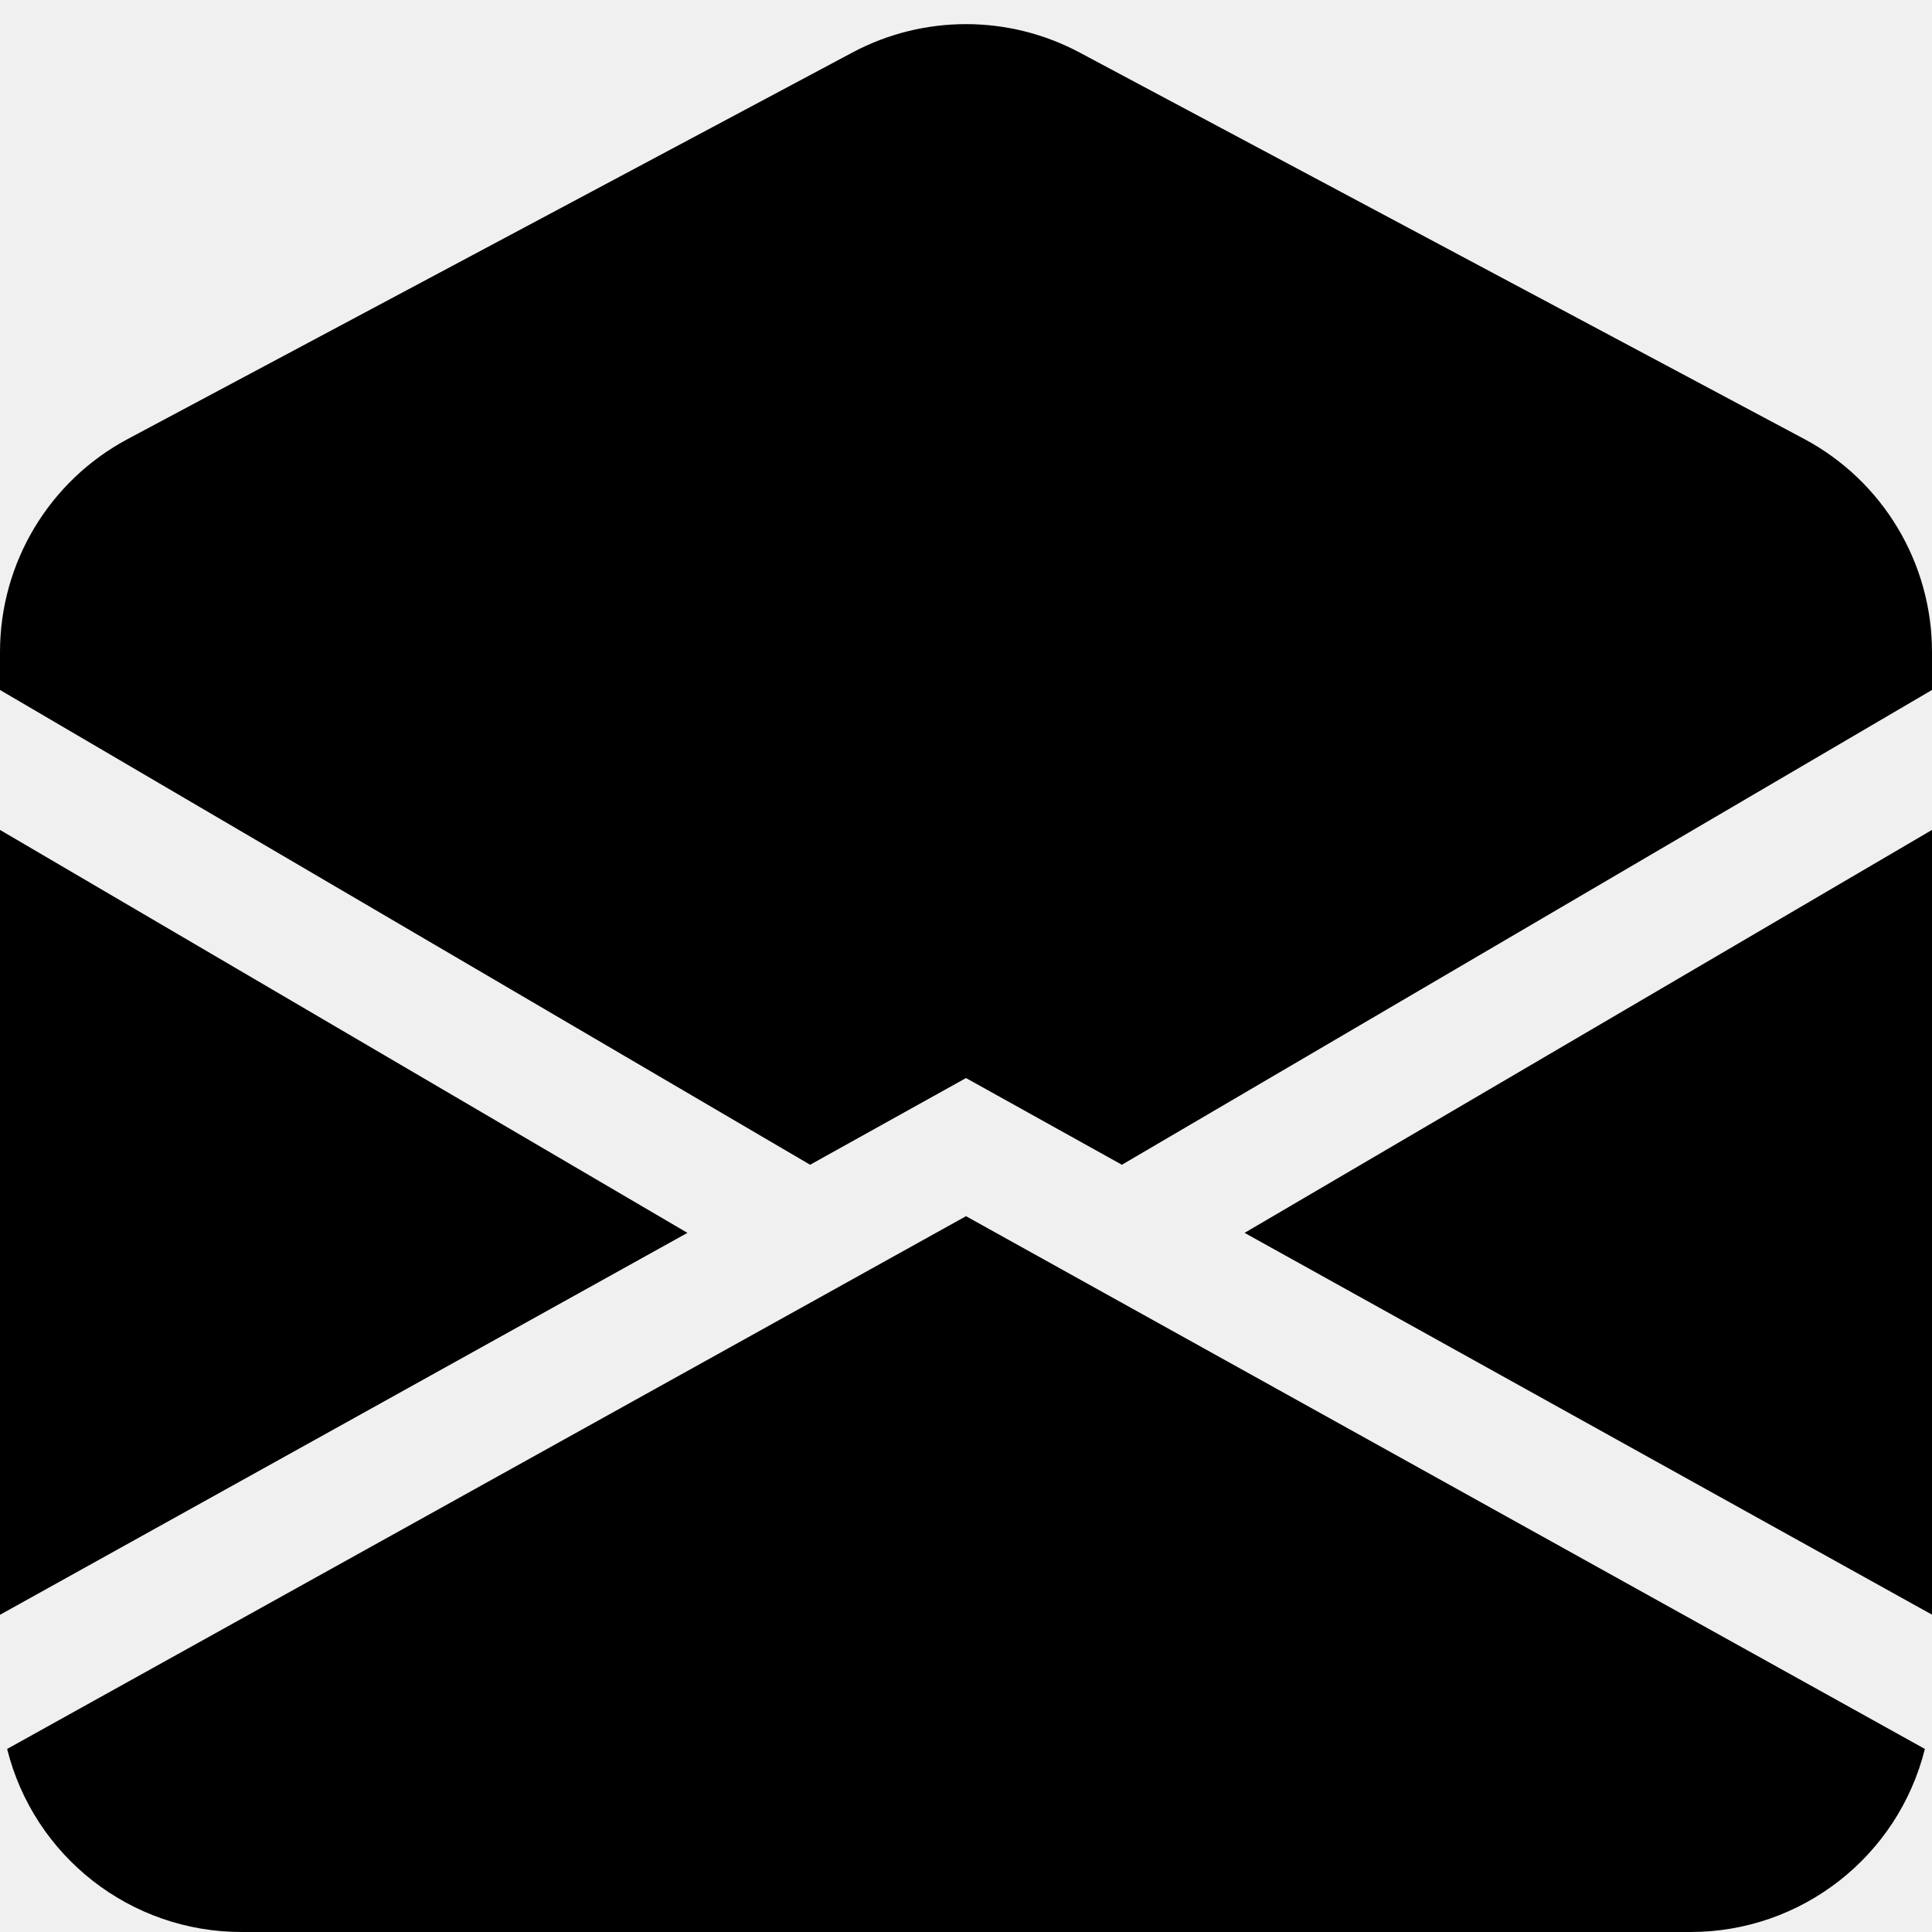
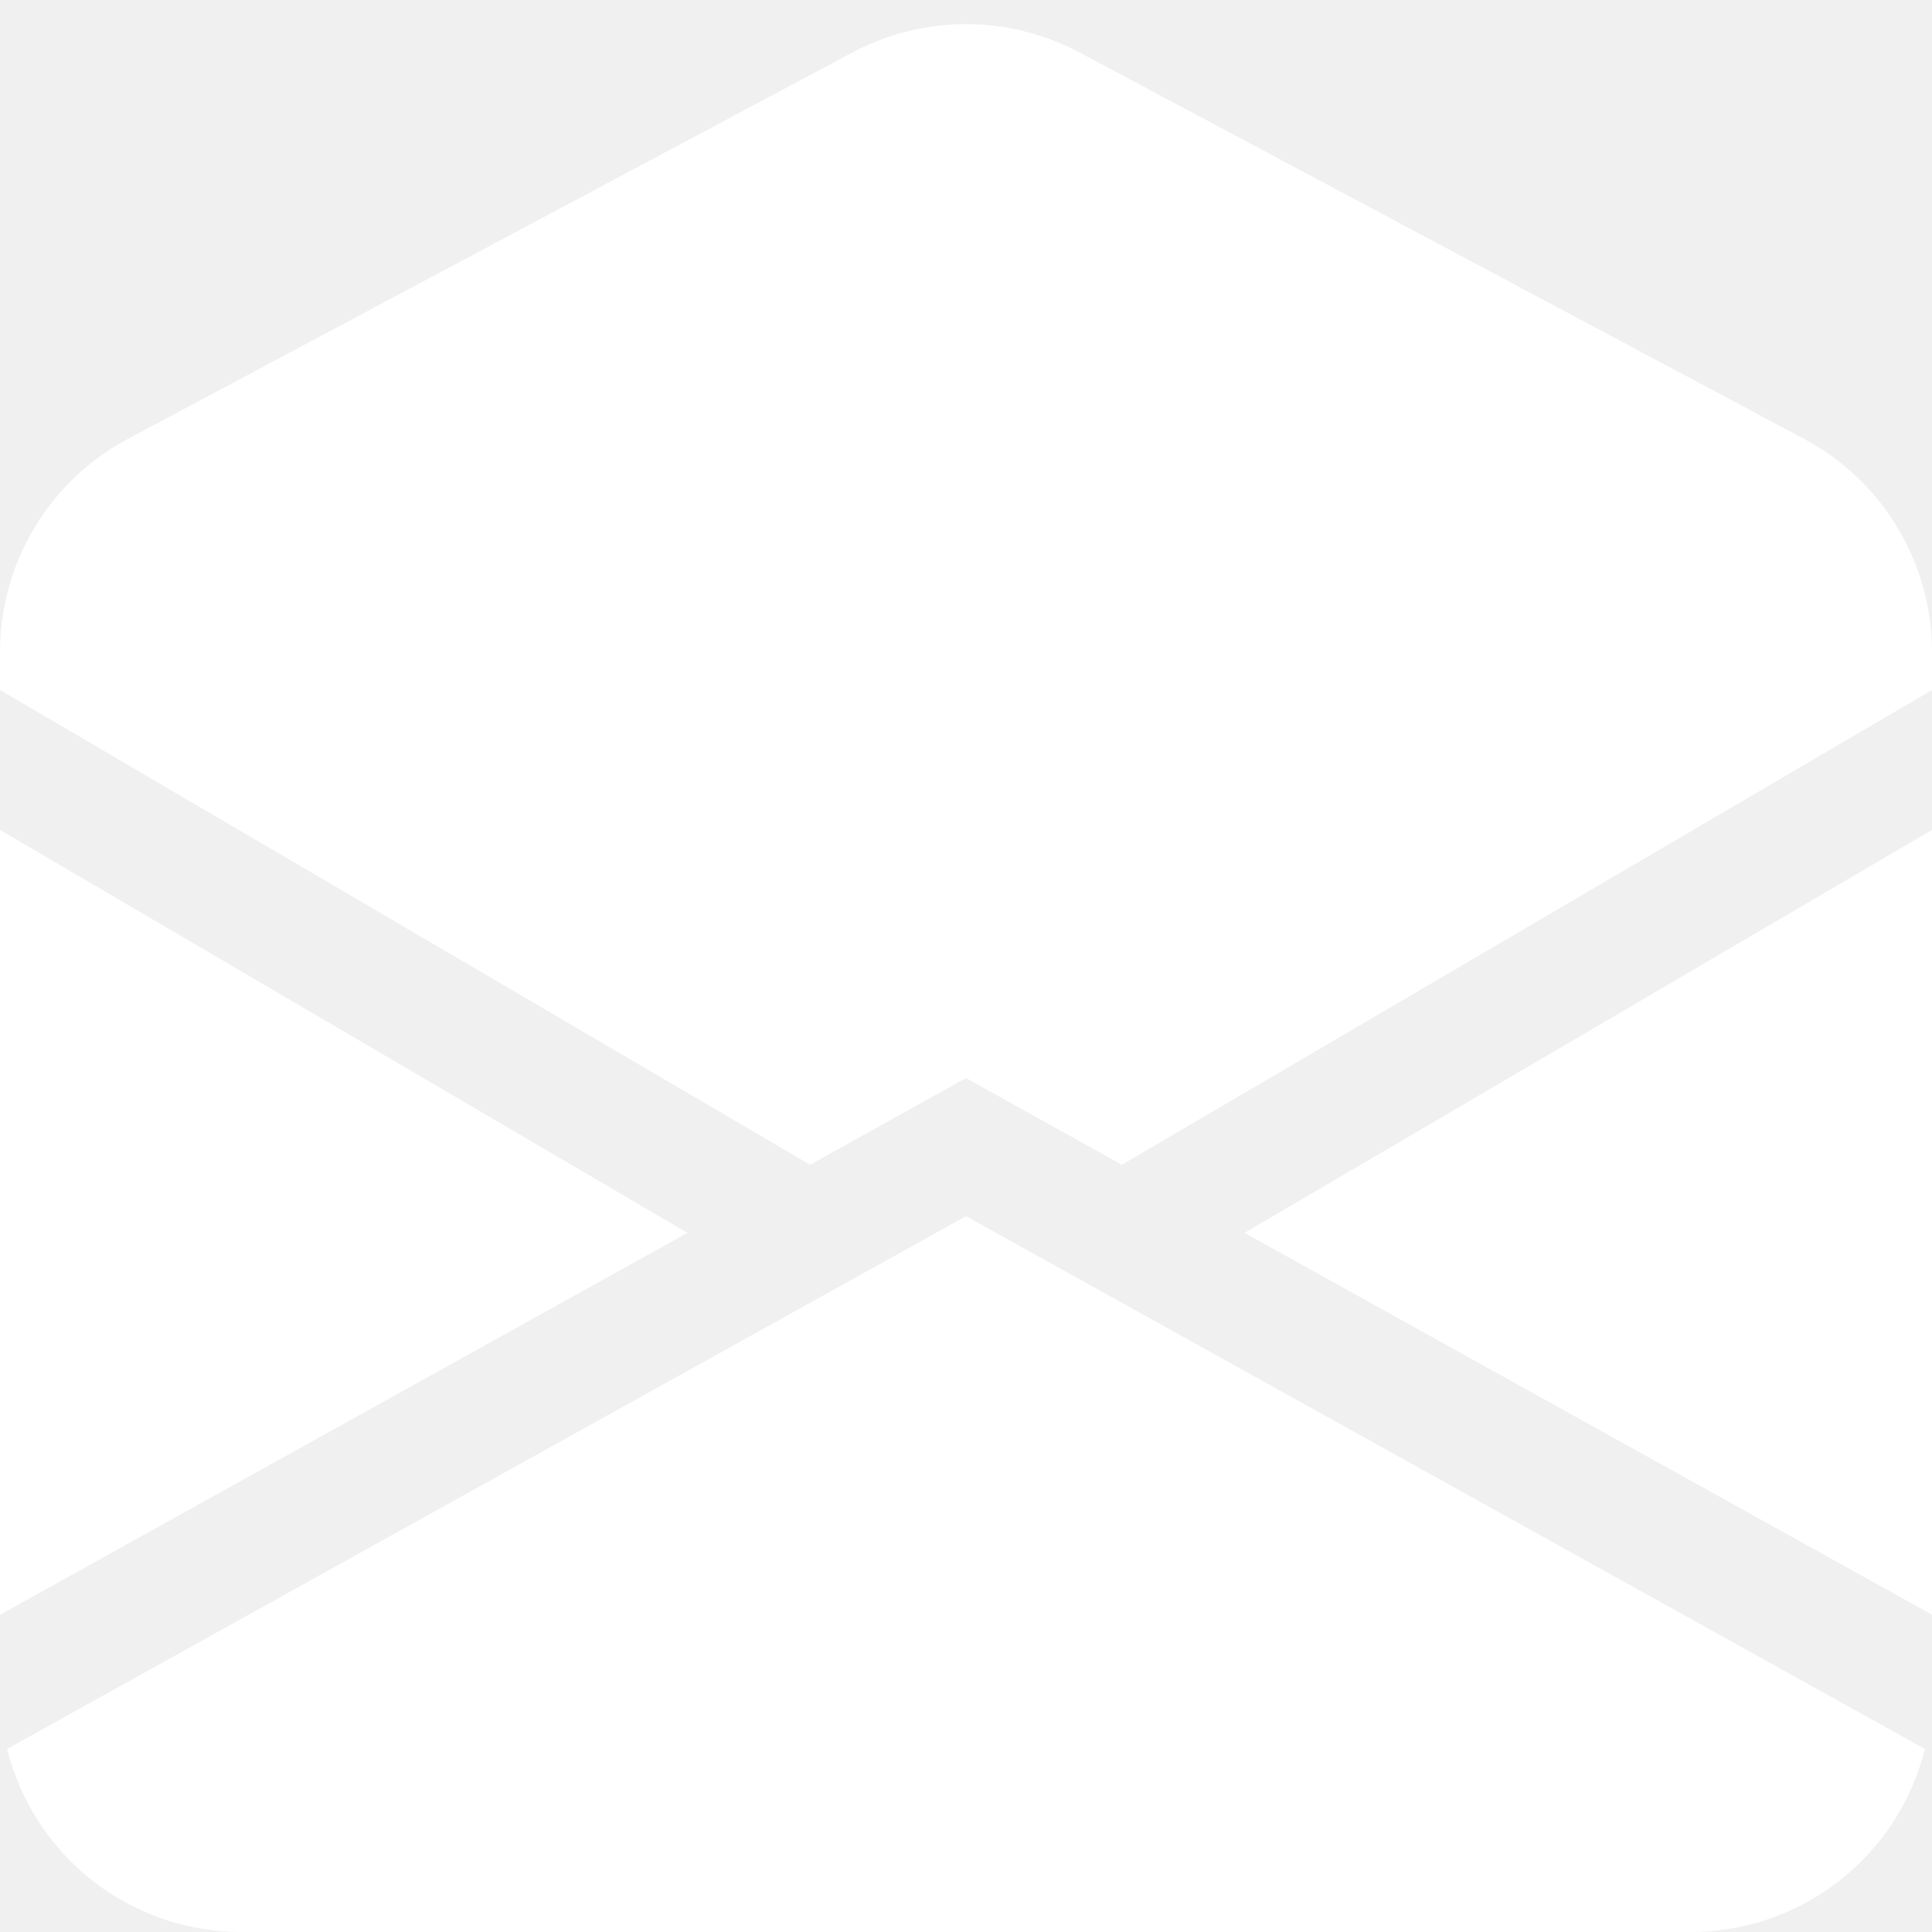
- <svg xmlns="http://www.w3.org/2000/svg" width="16" height="16" fill="currentColor" class="bi bi-envelope-open-fill" viewBox="0 0 16 16">
+ <svg xmlns="http://www.w3.org/2000/svg" width="20" height="20" fill="white" class="bi bi-envelope-open-fill" viewBox="0 0 16 16">
  <path d="M8.941.435a2 2 0 0 0-1.882 0l-6 3.2A2 2 0 0 0 0 5.4v.314l6.709 3.932L8 8.928l1.291.718L16 5.714V5.4a2 2 0 0 0-1.059-1.765l-6-3.2ZM16 6.873l-5.693 3.337L16 13.372v-6.5Zm-.059 7.611L8 10.072.059 14.484A2 2 0 0 0 2 16h12a2 2 0 0 0 1.941-1.516ZM0 13.373l5.693-3.163L0 6.873v6.5Z" />
</svg>
